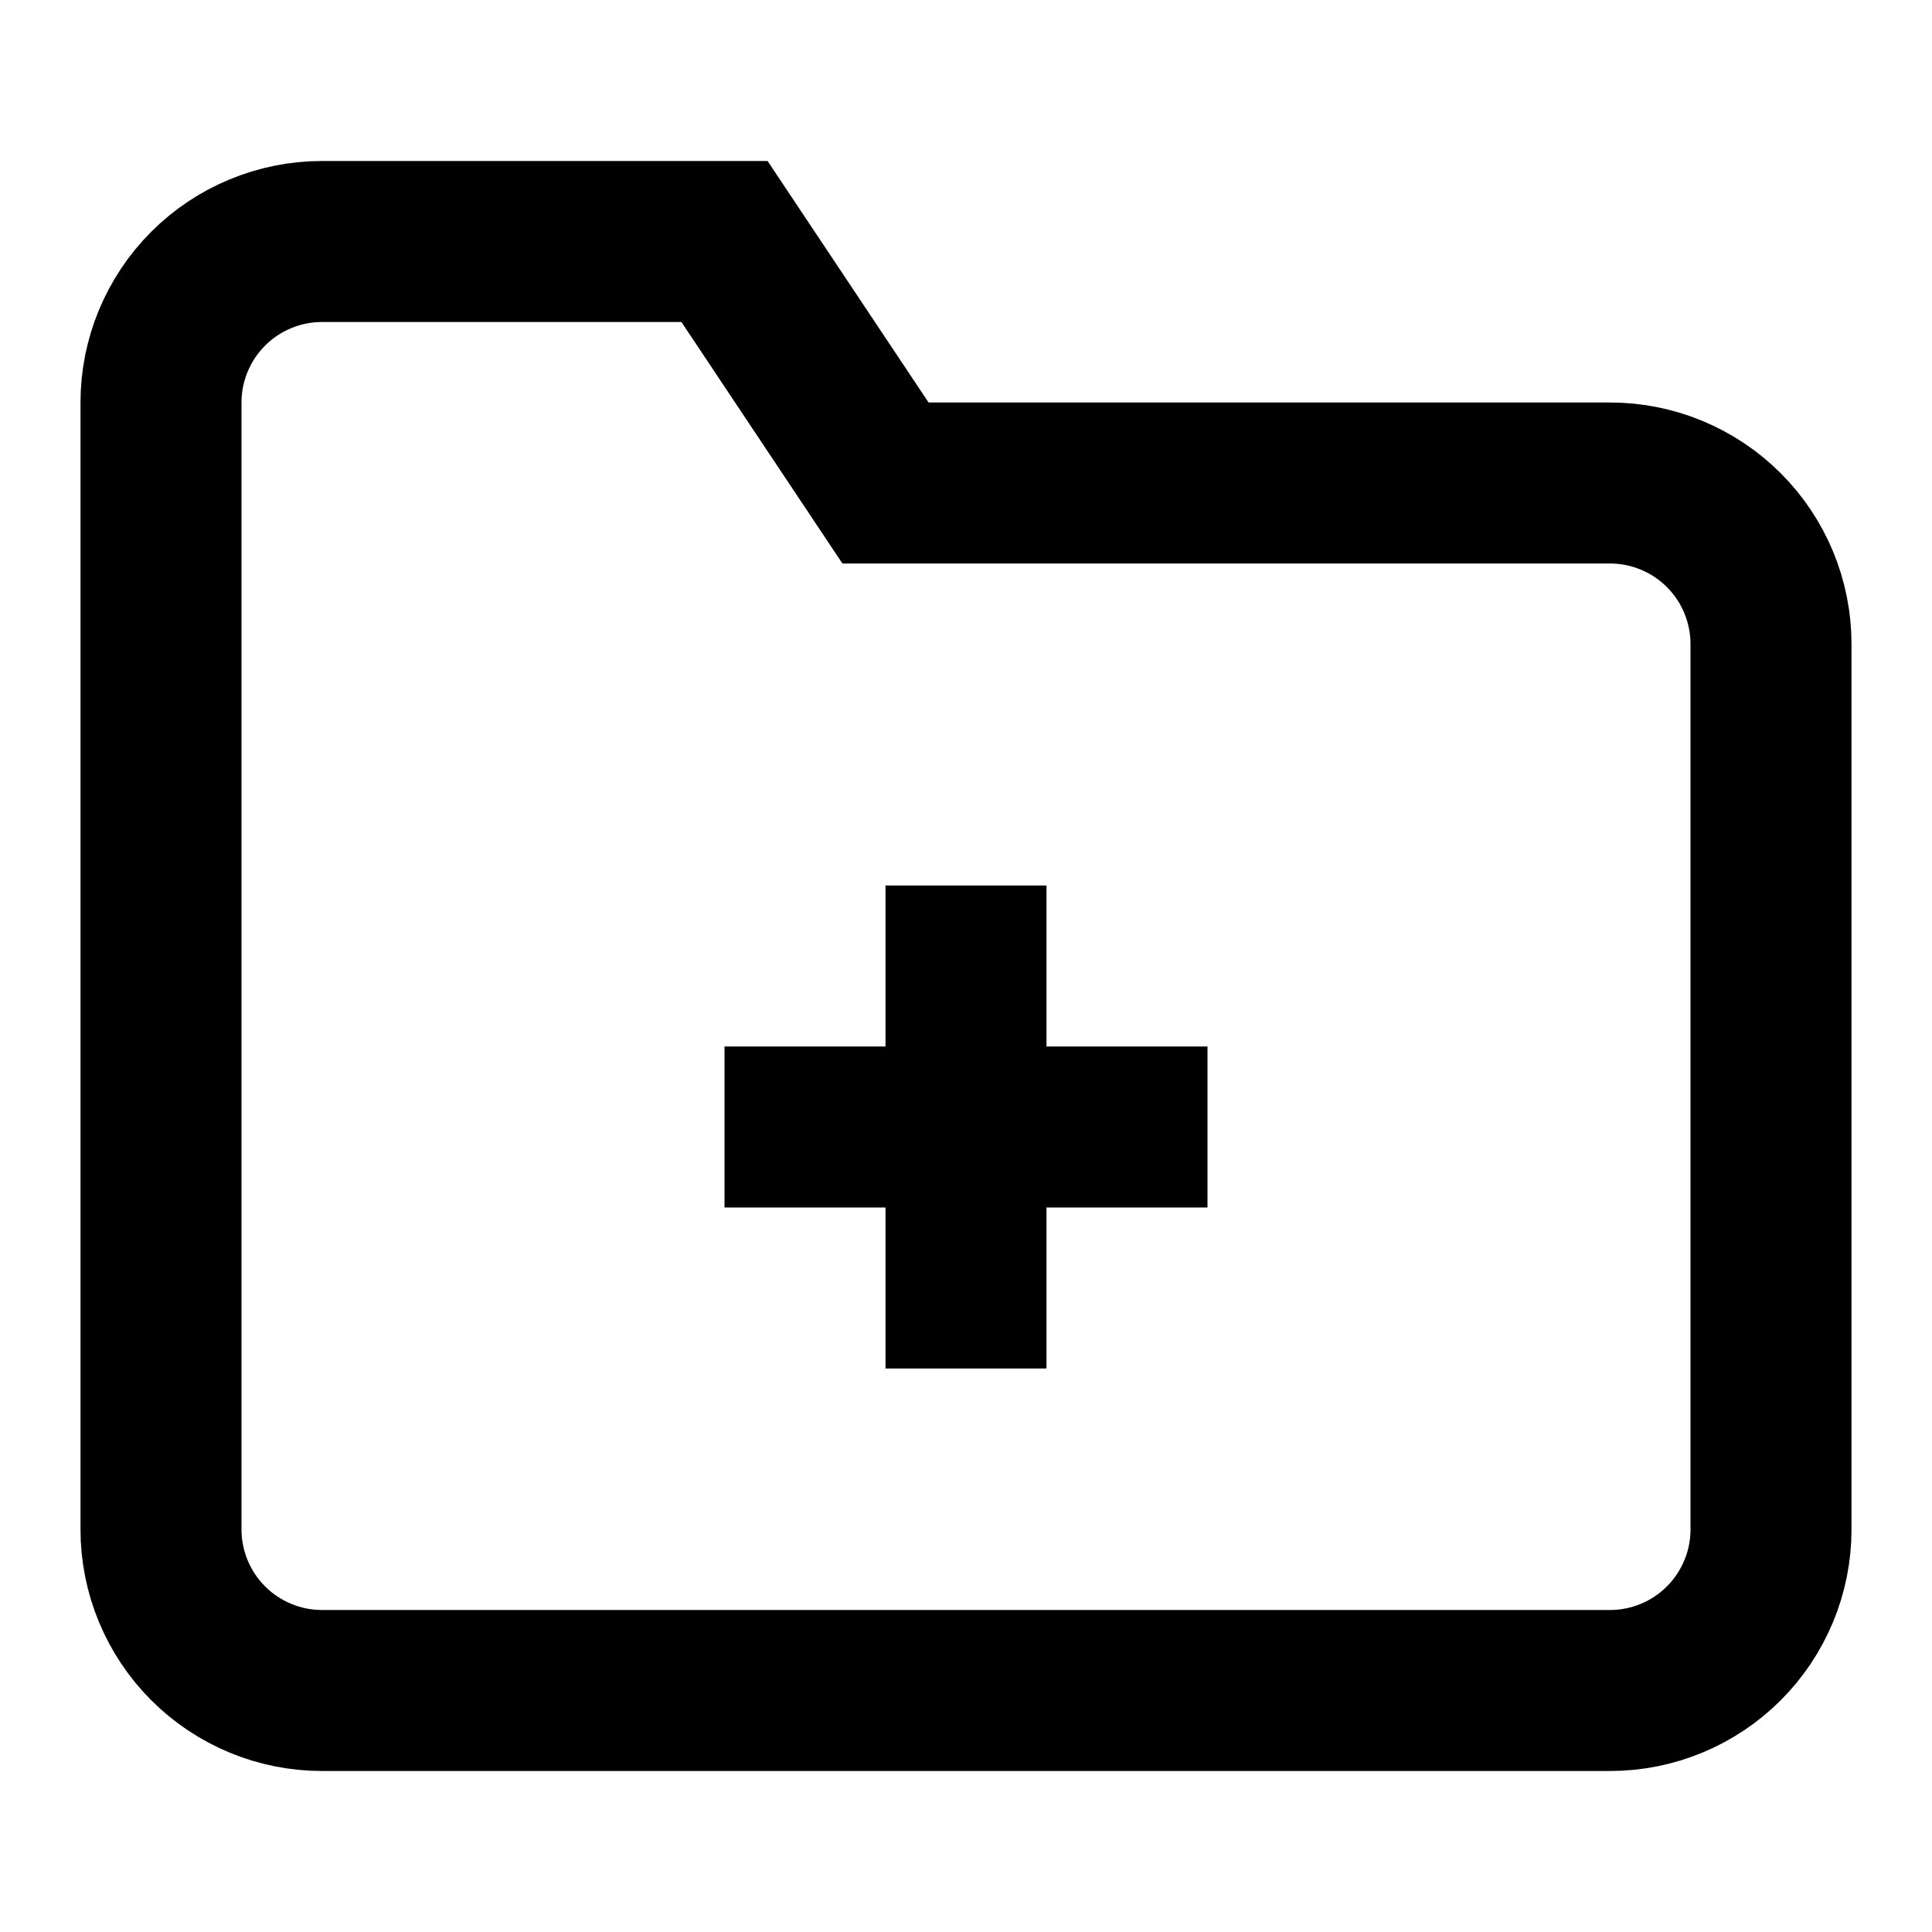
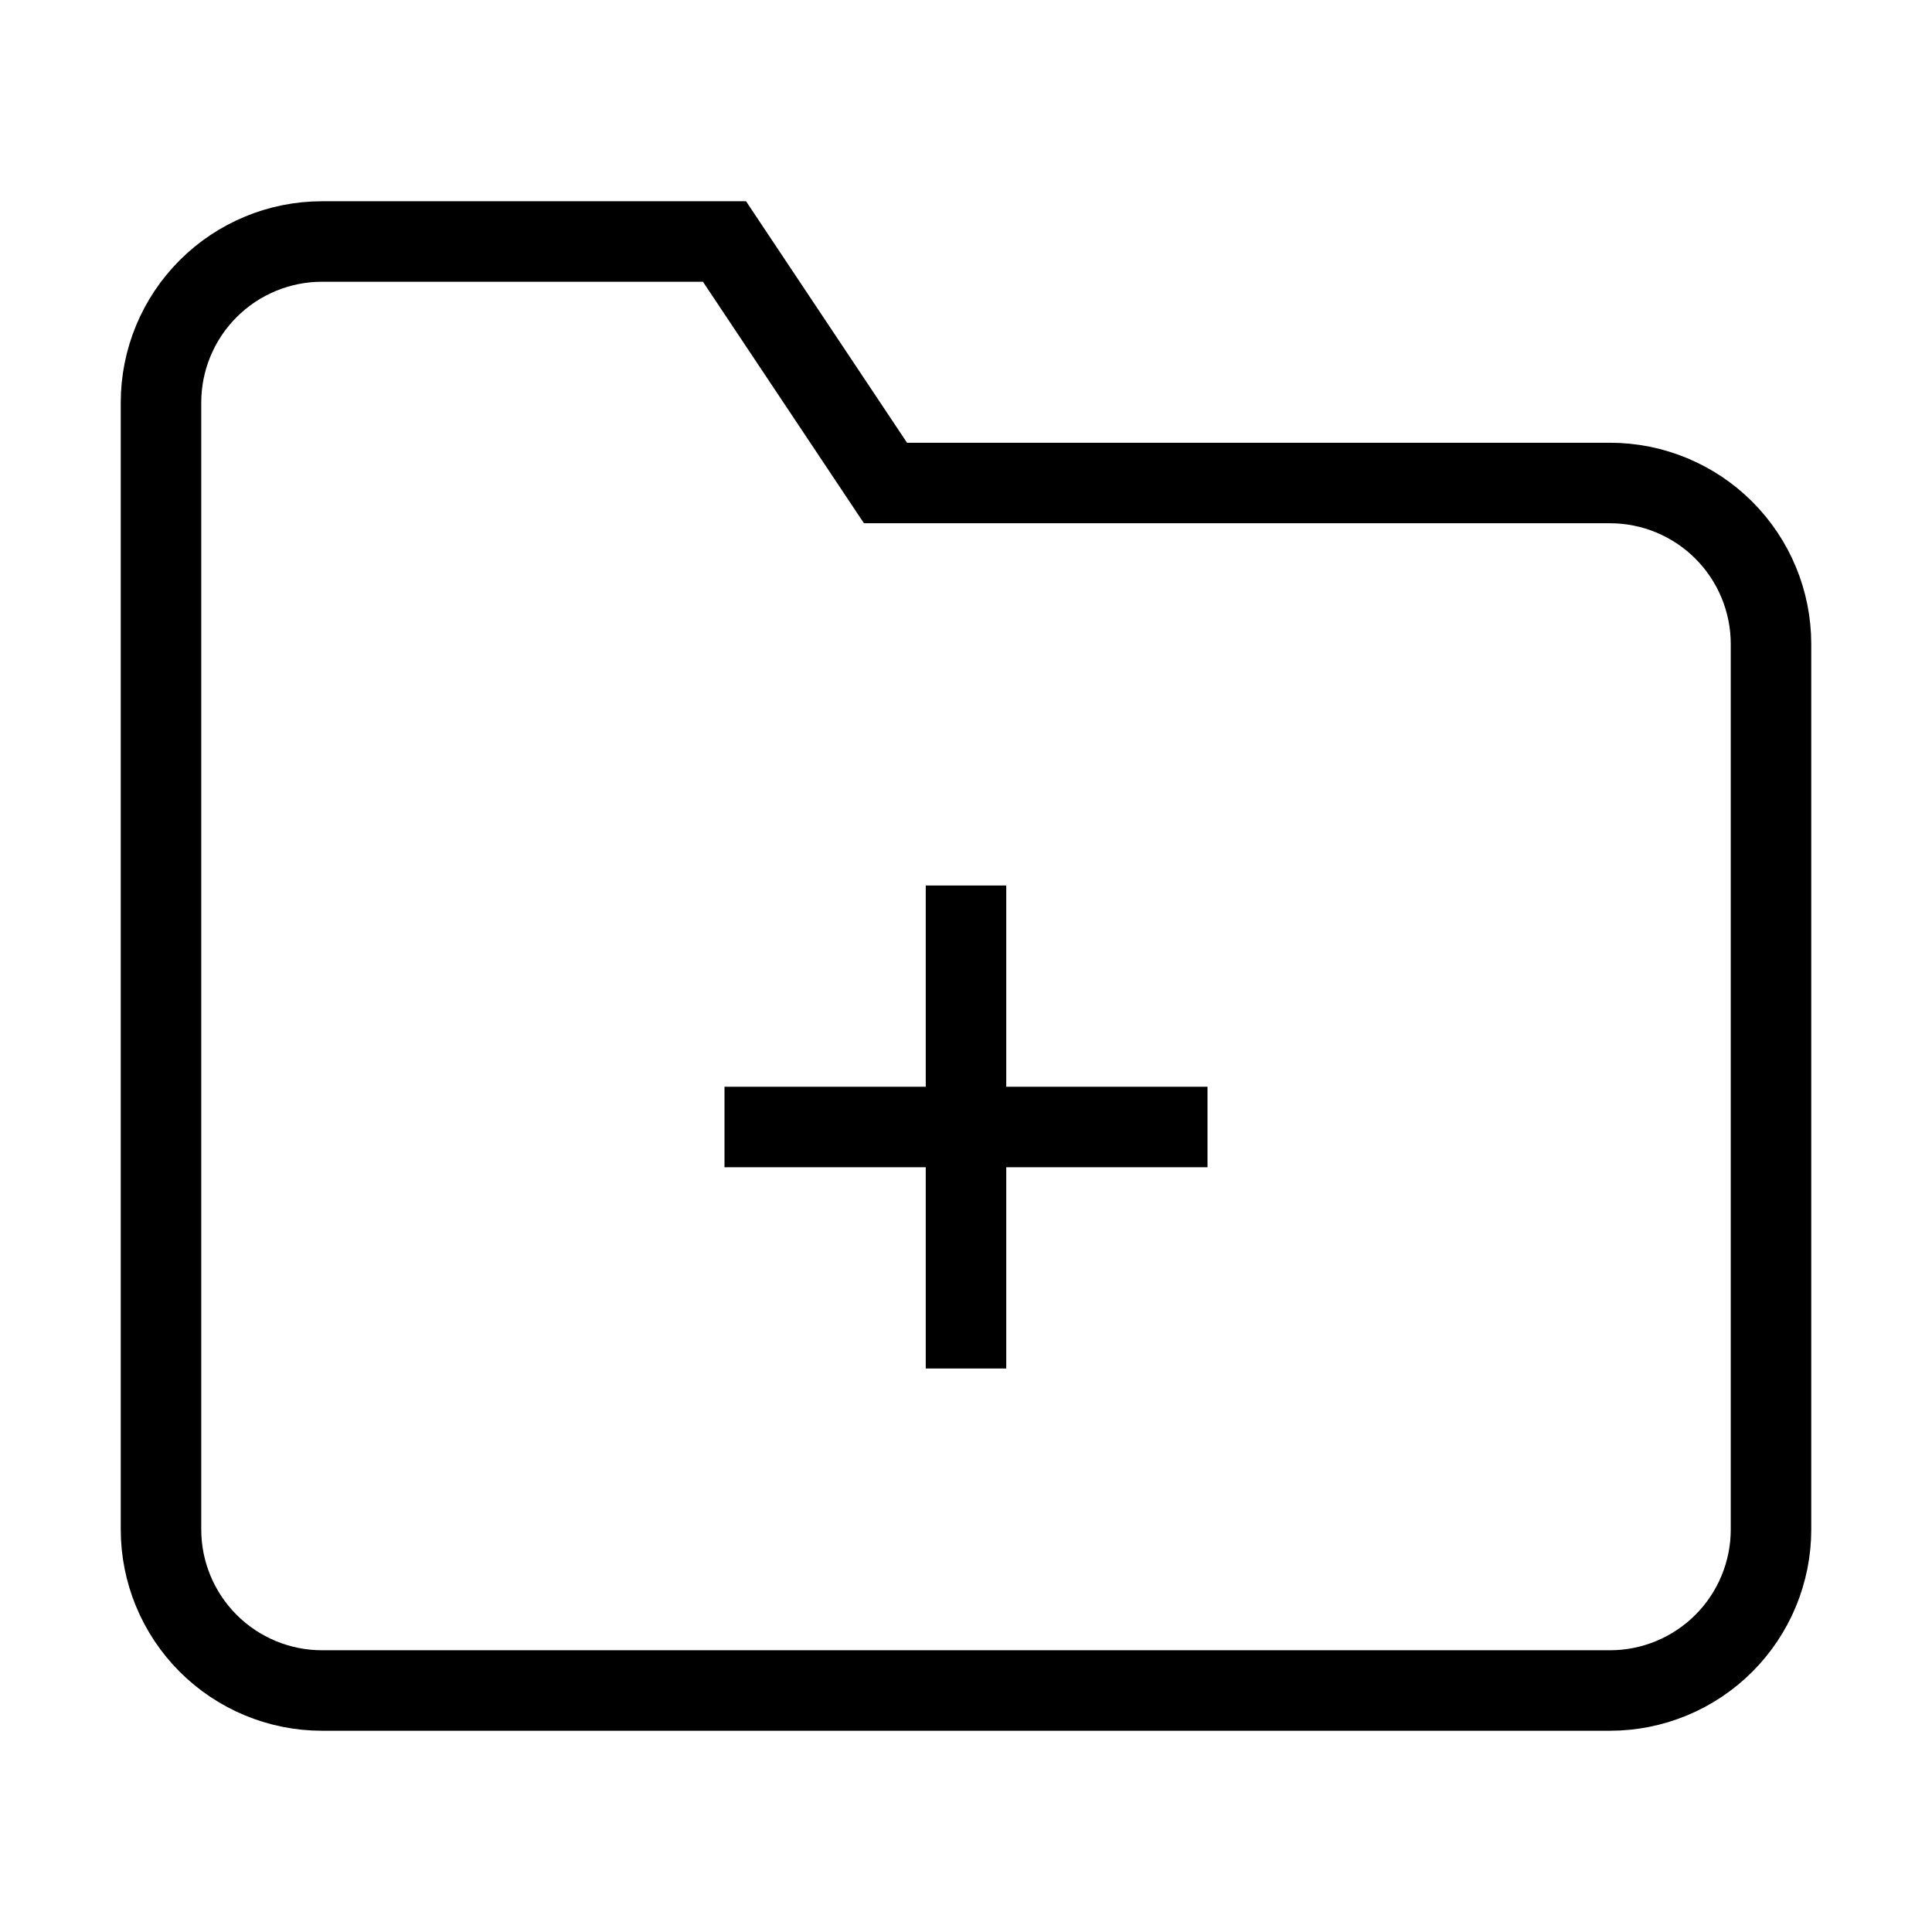
<svg xmlns="http://www.w3.org/2000/svg" width="24" height="24" viewBox="0 0 24 24" fill="none">
-   <path d="M22 19C22 19.53 21.789 20.039 21.414 20.414C21.039 20.789 20.53 21 20 21H4C3.47 21 2.961 20.789 2.586 20.414C2.211 20.039 2 19.53 2 19V5C2 4.47 2.211 3.961 2.586 3.586C2.961 3.211 3.47 3 4 3H9L11 6H20C20.53 6 21.039 6.211 21.414 6.586C21.789 6.961 22 7.47 22 8V19Z" stroke="url(#paint0_linear_790_18731)" stroke-width="2" strokeLinecap="round" strokeLinejoin="round" />
-   <path d="M12 11V17" stroke="url(#paint1_linear_790_18731)" stroke-width="2" strokeLinecap="round" strokeLinejoin="round" />
-   <path d="M9 14H15" stroke="url(#paint2_linear_790_18731)" stroke-width="2" strokeLinecap="round" strokeLinejoin="round" />
+   <path d="M22 19C22 19.53 21.789 20.039 21.414 20.414C21.039 20.789 20.53 21 20 21H4C3.47 21 2.961 20.789 2.586 20.414C2.211 20.039 2 19.53 2 19V5C2 4.47 2.211 3.961 2.586 3.586C2.961 3.211 3.47 3 4 3H9L11 6H20C20.53 6 21.039 6.211 21.414 6.586C21.789 6.961 22 7.47 22 8V19Z" stroke="url(#paint0_linear_790_18731)" strokeWidth="2" strokeLinecap="round" strokeLinejoin="round" />
+   <path d="M12 11V17" stroke="url(#paint1_linear_790_18731)" strokeWidth="2" strokeLinecap="round" strokeLinejoin="round" />
+   <path d="M9 14H15" stroke="url(#paint2_linear_790_18731)" strokeWidth="2" strokeLinecap="round" strokeLinejoin="round" />
  <defs>
    <linearGradient id="paint0_linear_790_18731" x1="2" y1="11.471" x2="22.005" y2="11.566" gradientUnits="userSpaceOnUse">
      <stop stopColor="#FF416C" />
      <stop offset="1" stopColor="#FF4B2B" />
    </linearGradient>
    <linearGradient id="paint1_linear_790_18731" x1="12" y1="13.823" x2="13" y2="13.824" gradientUnits="userSpaceOnUse">
      <stop stopColor="#FF416C" />
      <stop offset="1" stopColor="#FF4B2B" />
    </linearGradient>
    <linearGradient id="paint2_linear_790_18731" x1="9" y1="14.471" x2="14.998" y2="14.625" gradientUnits="userSpaceOnUse">
      <stop stopColor="#FF416C" />
      <stop offset="1" stopColor="#FF4B2B" />
    </linearGradient>
  </defs>
</svg>
